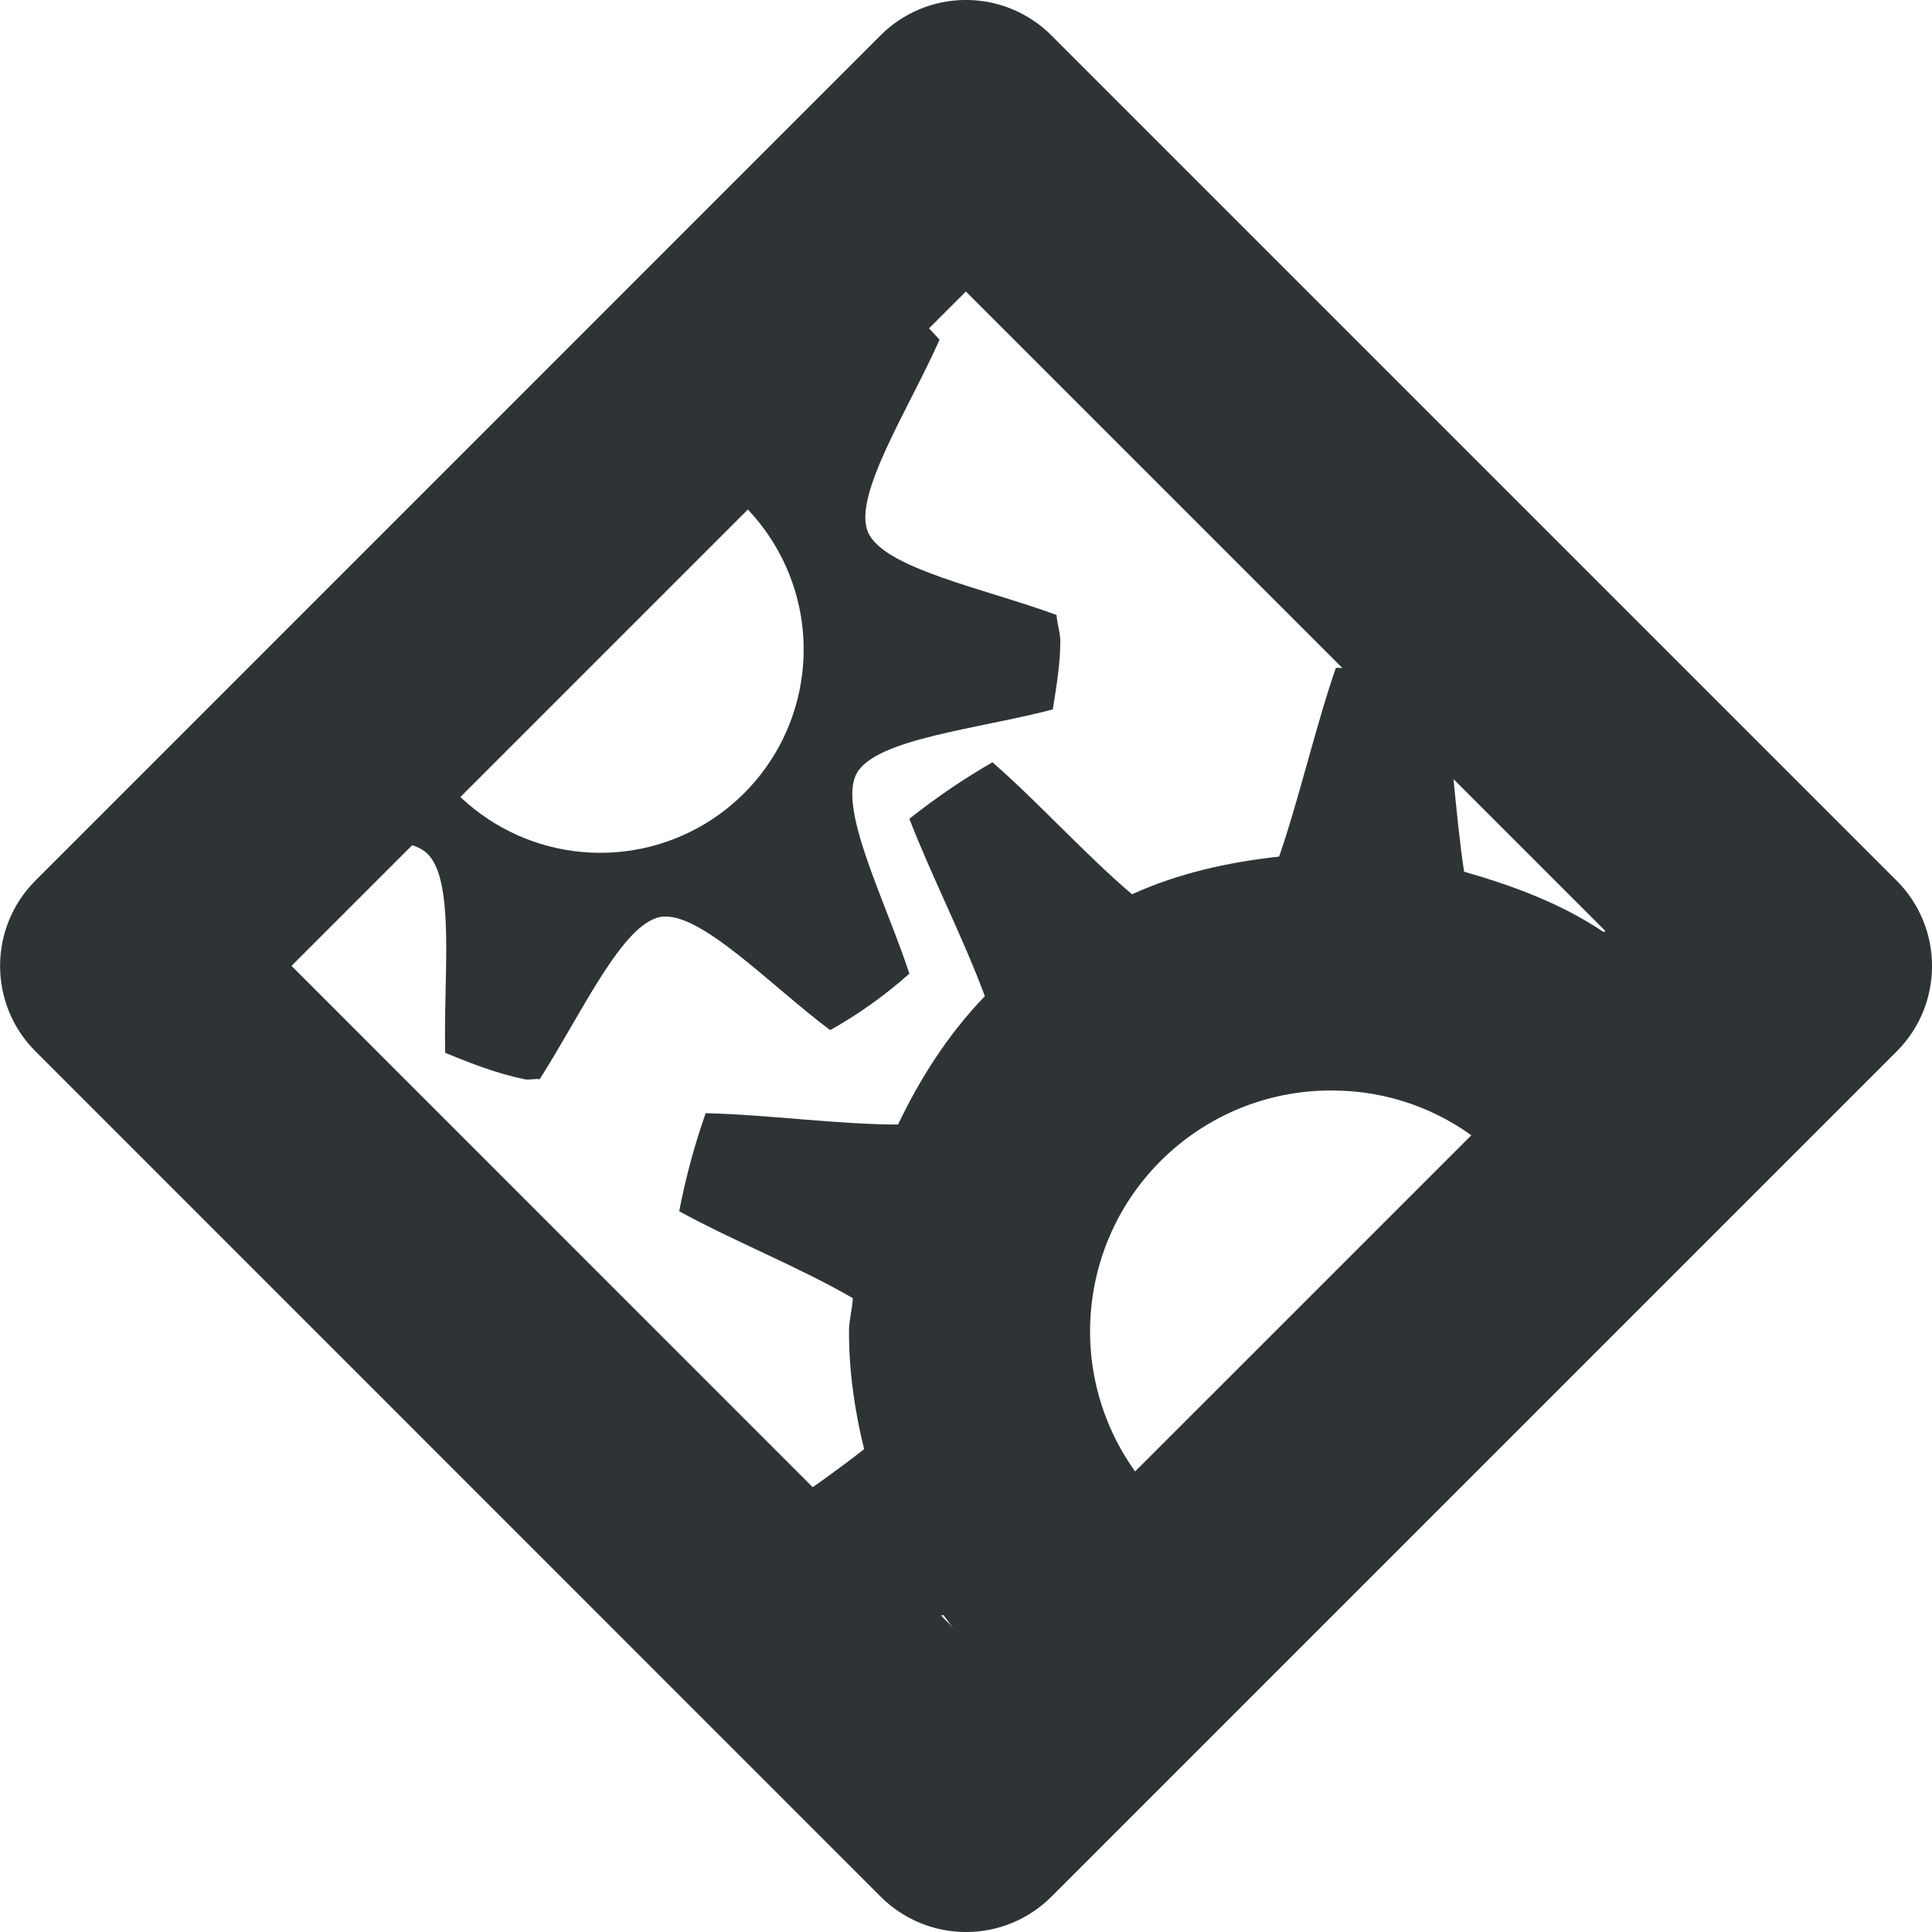
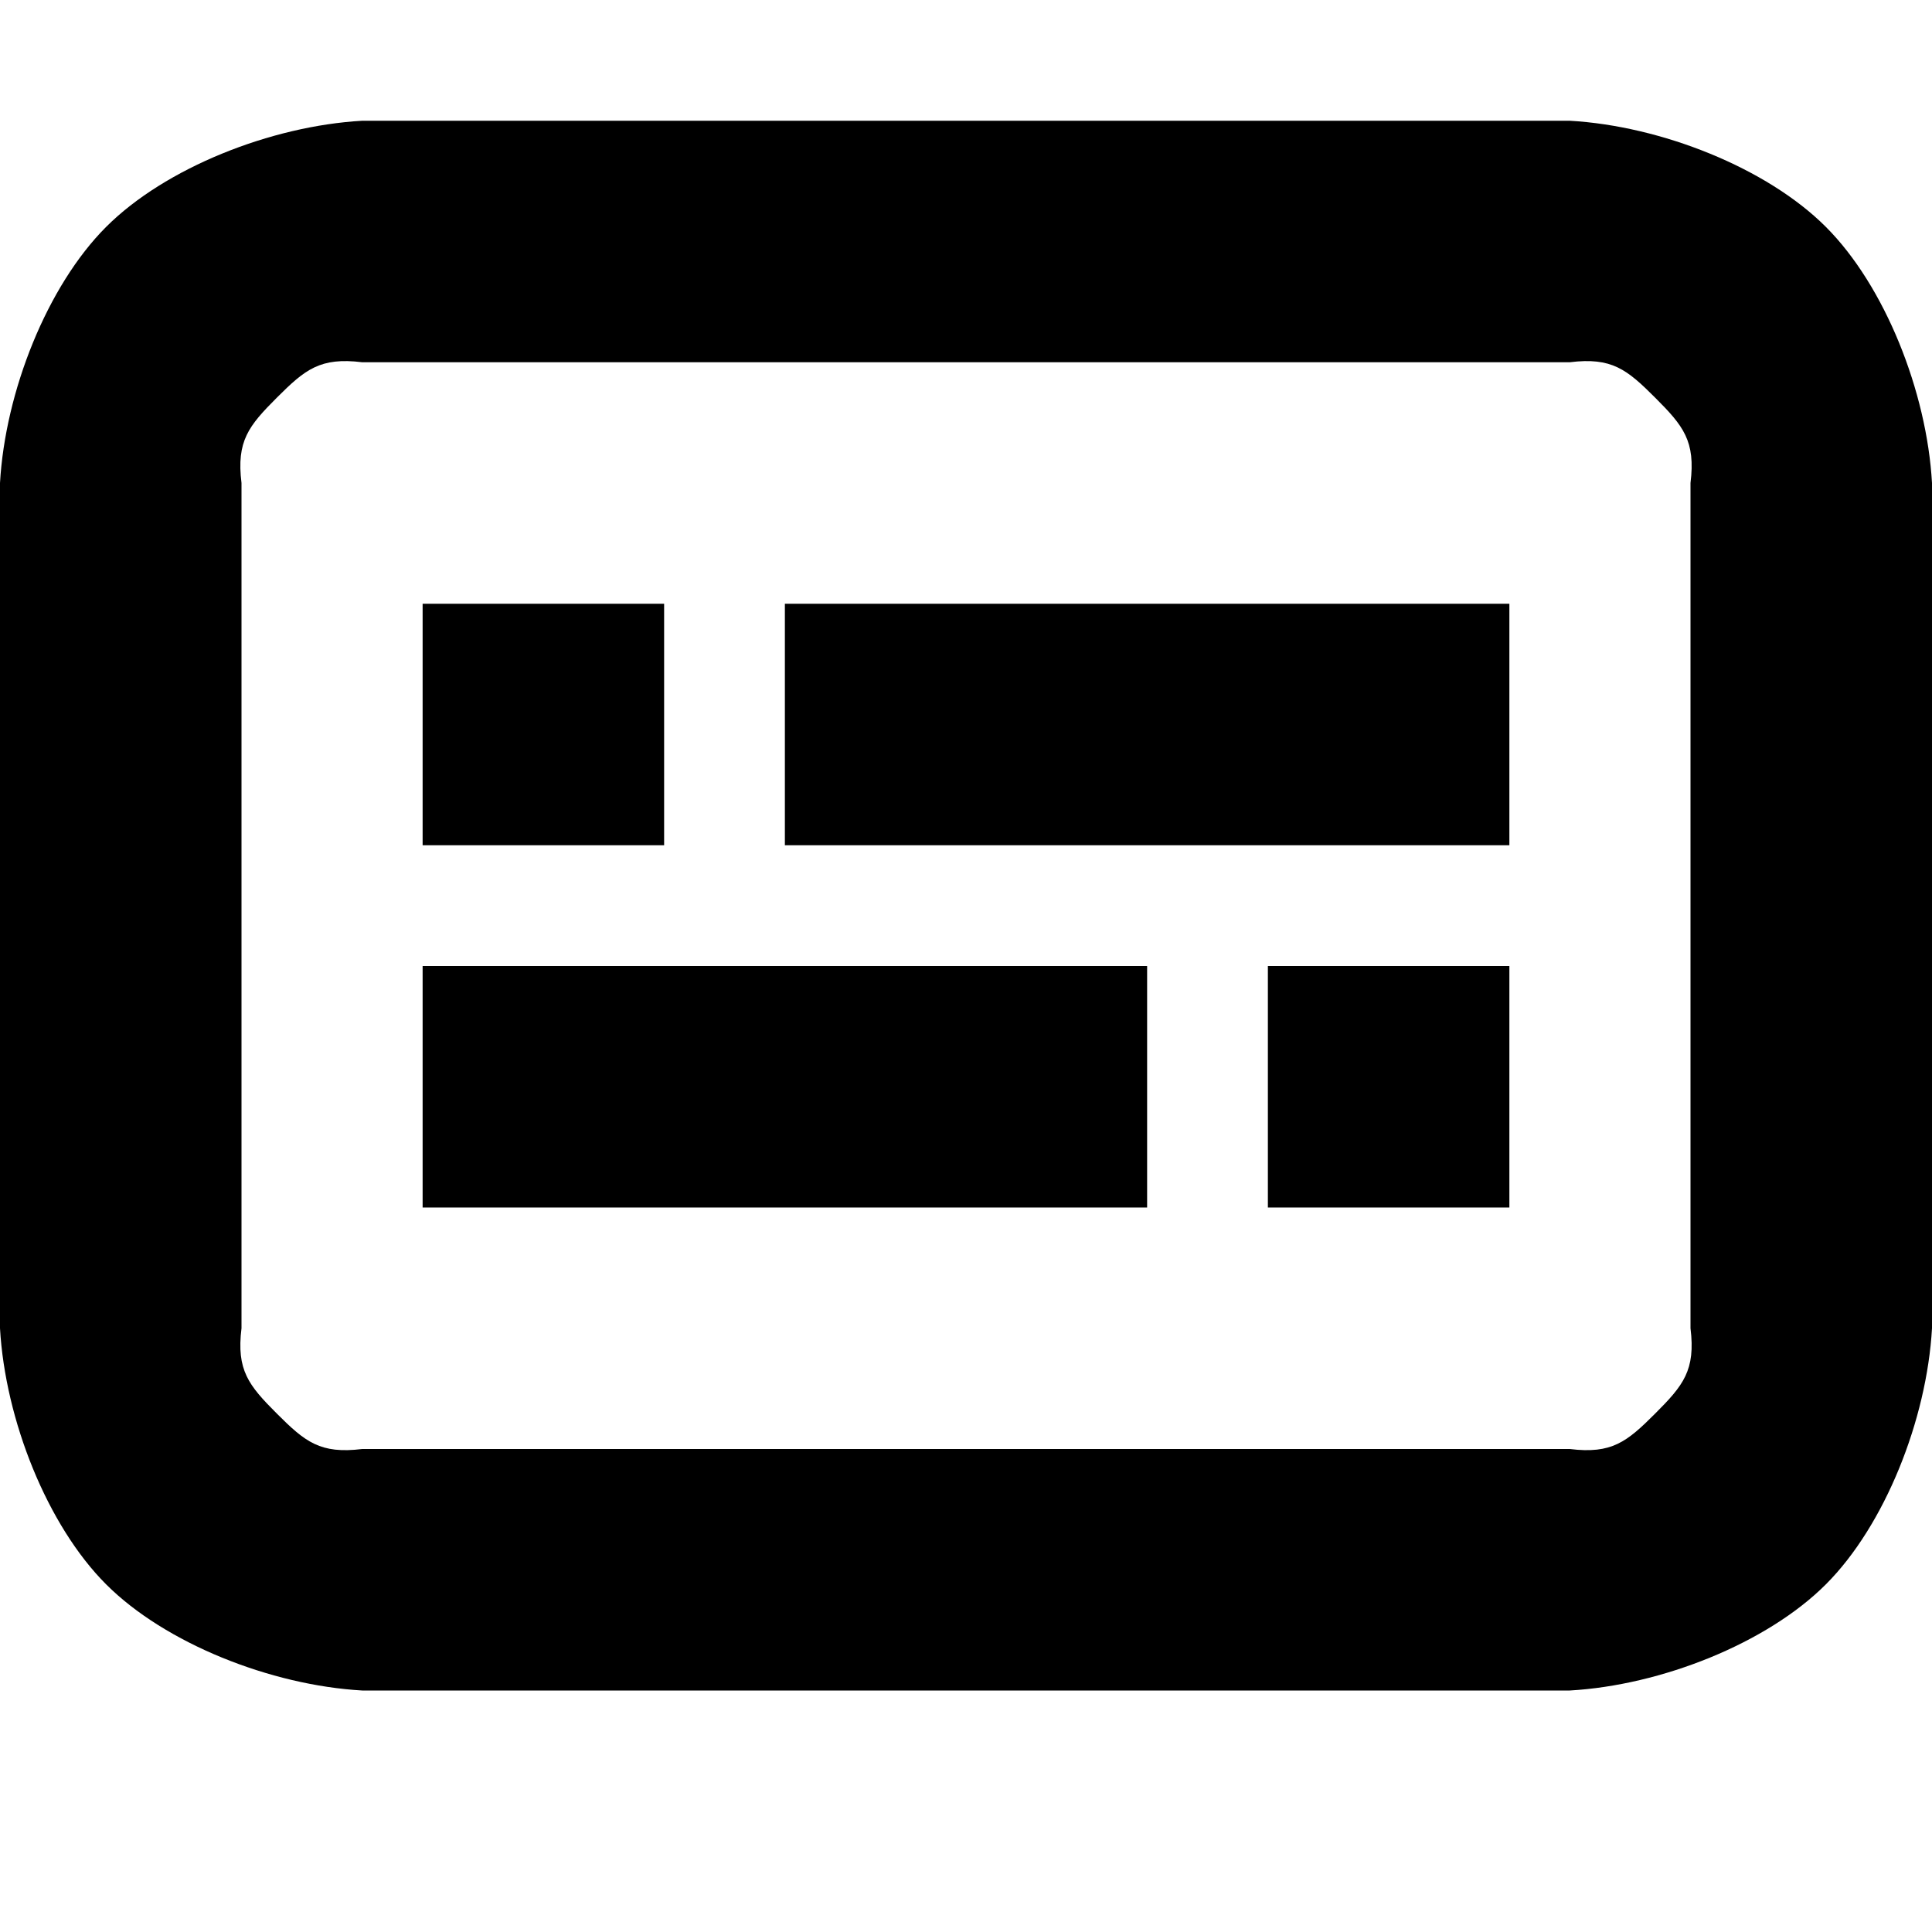
- <svg xmlns="http://www.w3.org/2000/svg" width="16" height="16">
-   <g color="#000" fill="#2e3436">
-     <path d="M7.188 2.281c-.094.056-.192.125-.29.19L5.566 3.803a1.684 1.684 0 11-2.17 2.17L2.332 7.037c.506-.069 1.017-.136 1.2.026.242.214.139 1.031.155 1.656.213.088.427.171.657.219.04.008.085-.007.125 0 .337-.525.683-1.288 1-1.344.322-.057.905.562 1.406.937a3.67 3.67 0 00.656-.468c-.195-.595-.594-1.369-.437-1.657.158-.29 1.019-.37 1.625-.531.028-.183.062-.371.062-.562 0-.075-.027-.146-.031-.22-.587-.217-1.435-.385-1.562-.687-.128-.302.34-1.021.593-1.593a3.722 3.722 0 00-.593-.532zm3.875 3.25c-.165.475-.305 1.086-.47 1.563-.43.047-.84.14-1.218.312-.38-.322-.787-.773-1.156-1.093a5.562 5.562 0 00-.688.468c.177.46.453 1.001.625 1.469-.298.309-.531.67-.719 1.063-.494 0-1.102-.084-1.593-.094a5.68 5.68 0 00-.219.812c.435.24 1.006.468 1.438.72-.006.093-.032.185-.032.28 0 .333.049.66.125.97-.382.304-.898.63-1.28.937.015.044.04.083.058.127l.613.613c.417-.1.868-.223 1.266-.303.248.343.532.626.875.875-.027.135-.068.283-.104.428.174-.063.34-.155.482-.297l1.432-1.432a1.994 1.994 0 01.533-3.918c.919 0 1.684.623 1.918 1.467l1.338-1.338c.06-.06.11-.124.156-.191-.035-.062-.06-.13-.1-.188.096-.152.205-.31.315-.47.017-.348-.1-.7-.37-.971l-.177-.176c-.28.192-.561.387-.83.555-.345-.233-.746-.383-1.156-.5-.077-.507-.107-1.132-.187-1.625a5.44 5.44 0 00-.875-.063zm-9.247.608c-.087.068-.173.138-.254.205l.014.035z" style="marker:none" overflow="visible" />
-     <path d="M8.707.293a1 1 0 00-1.415 0l-6.999 7a1 1 0 000 1.413l7 7.001a1 1 0 001.415 0l7-7a1 1 0 000-1.413zm-.708 2.121l5.587 5.587L8 13.586 2.414 7.999z" style="line-height:normal;font-variant-ligatures:normal;font-variant-position:normal;font-variant-caps:normal;font-variant-numeric:normal;font-variant-alternates:normal;font-feature-settings:normal;text-indent:0;text-align:start;text-decoration-line:none;text-decoration-style:solid;text-decoration-color:#000;text-transform:none;text-orientation:mixed;shape-padding:0;isolation:auto;mix-blend-mode:normal;marker:none" font-weight="400" font-family="sans-serif" overflow="visible" />
-   </g>
+ <svg xmlns="http://www.w3.org/2000/svg" height="16px" viewBox="0 0 16 16" width="16px">
+   <path d="m 2.293 3.293 c 0.234 -0.234 0.359 -0.336 0.707 -0.293 h 10 c 0.348 -0.043 0.473 0.059 0.707 0.293 s 0.336 0.359 0.293 0.707 v 7 c 0.043 0.348 -0.059 0.473 -0.293 0.707 s -0.359 0.336 -0.707 0.293 h -10 c -0.348 0.043 -0.473 -0.059 -0.707 -0.293 s -0.336 -0.359 -0.293 -0.707 v -7 c -0.043 -0.348 0.059 -0.473 0.293 -0.707 z m 0.707 -2.293 c -0.758 0.043 -1.633 0.391 -2.121 0.879 c -0.488 0.488 -0.836 1.363 -0.879 2.121 v 7 c 0.043 0.758 0.391 1.633 0.879 2.121 c 0.488 0.488 1.363 0.836 2.121 0.879 h 10 c 0.758 -0.043 1.633 -0.391 2.121 -0.879 c 0.488 -0.488 0.836 -1.363 0.879 -2.121 v -7 c -0.043 -0.758 -0.391 -1.633 -0.879 -2.121 c -0.488 -0.488 -1.363 -0.836 -2.121 -0.879 z m 0 0" />
+   <path d="m 6.5 5 h 6 v 2 h -6 z m 0 0" />
+   <path d="m 3.5 5 h 2 v 2 h -2 z m 0 0" />
+   <path d="m 3.5 8 h 6 v 2 h -6 z m 0 0" />
+   <path d="m 10.5 8 h 2 v 2 h -2 z m 0 0" />
</svg>
